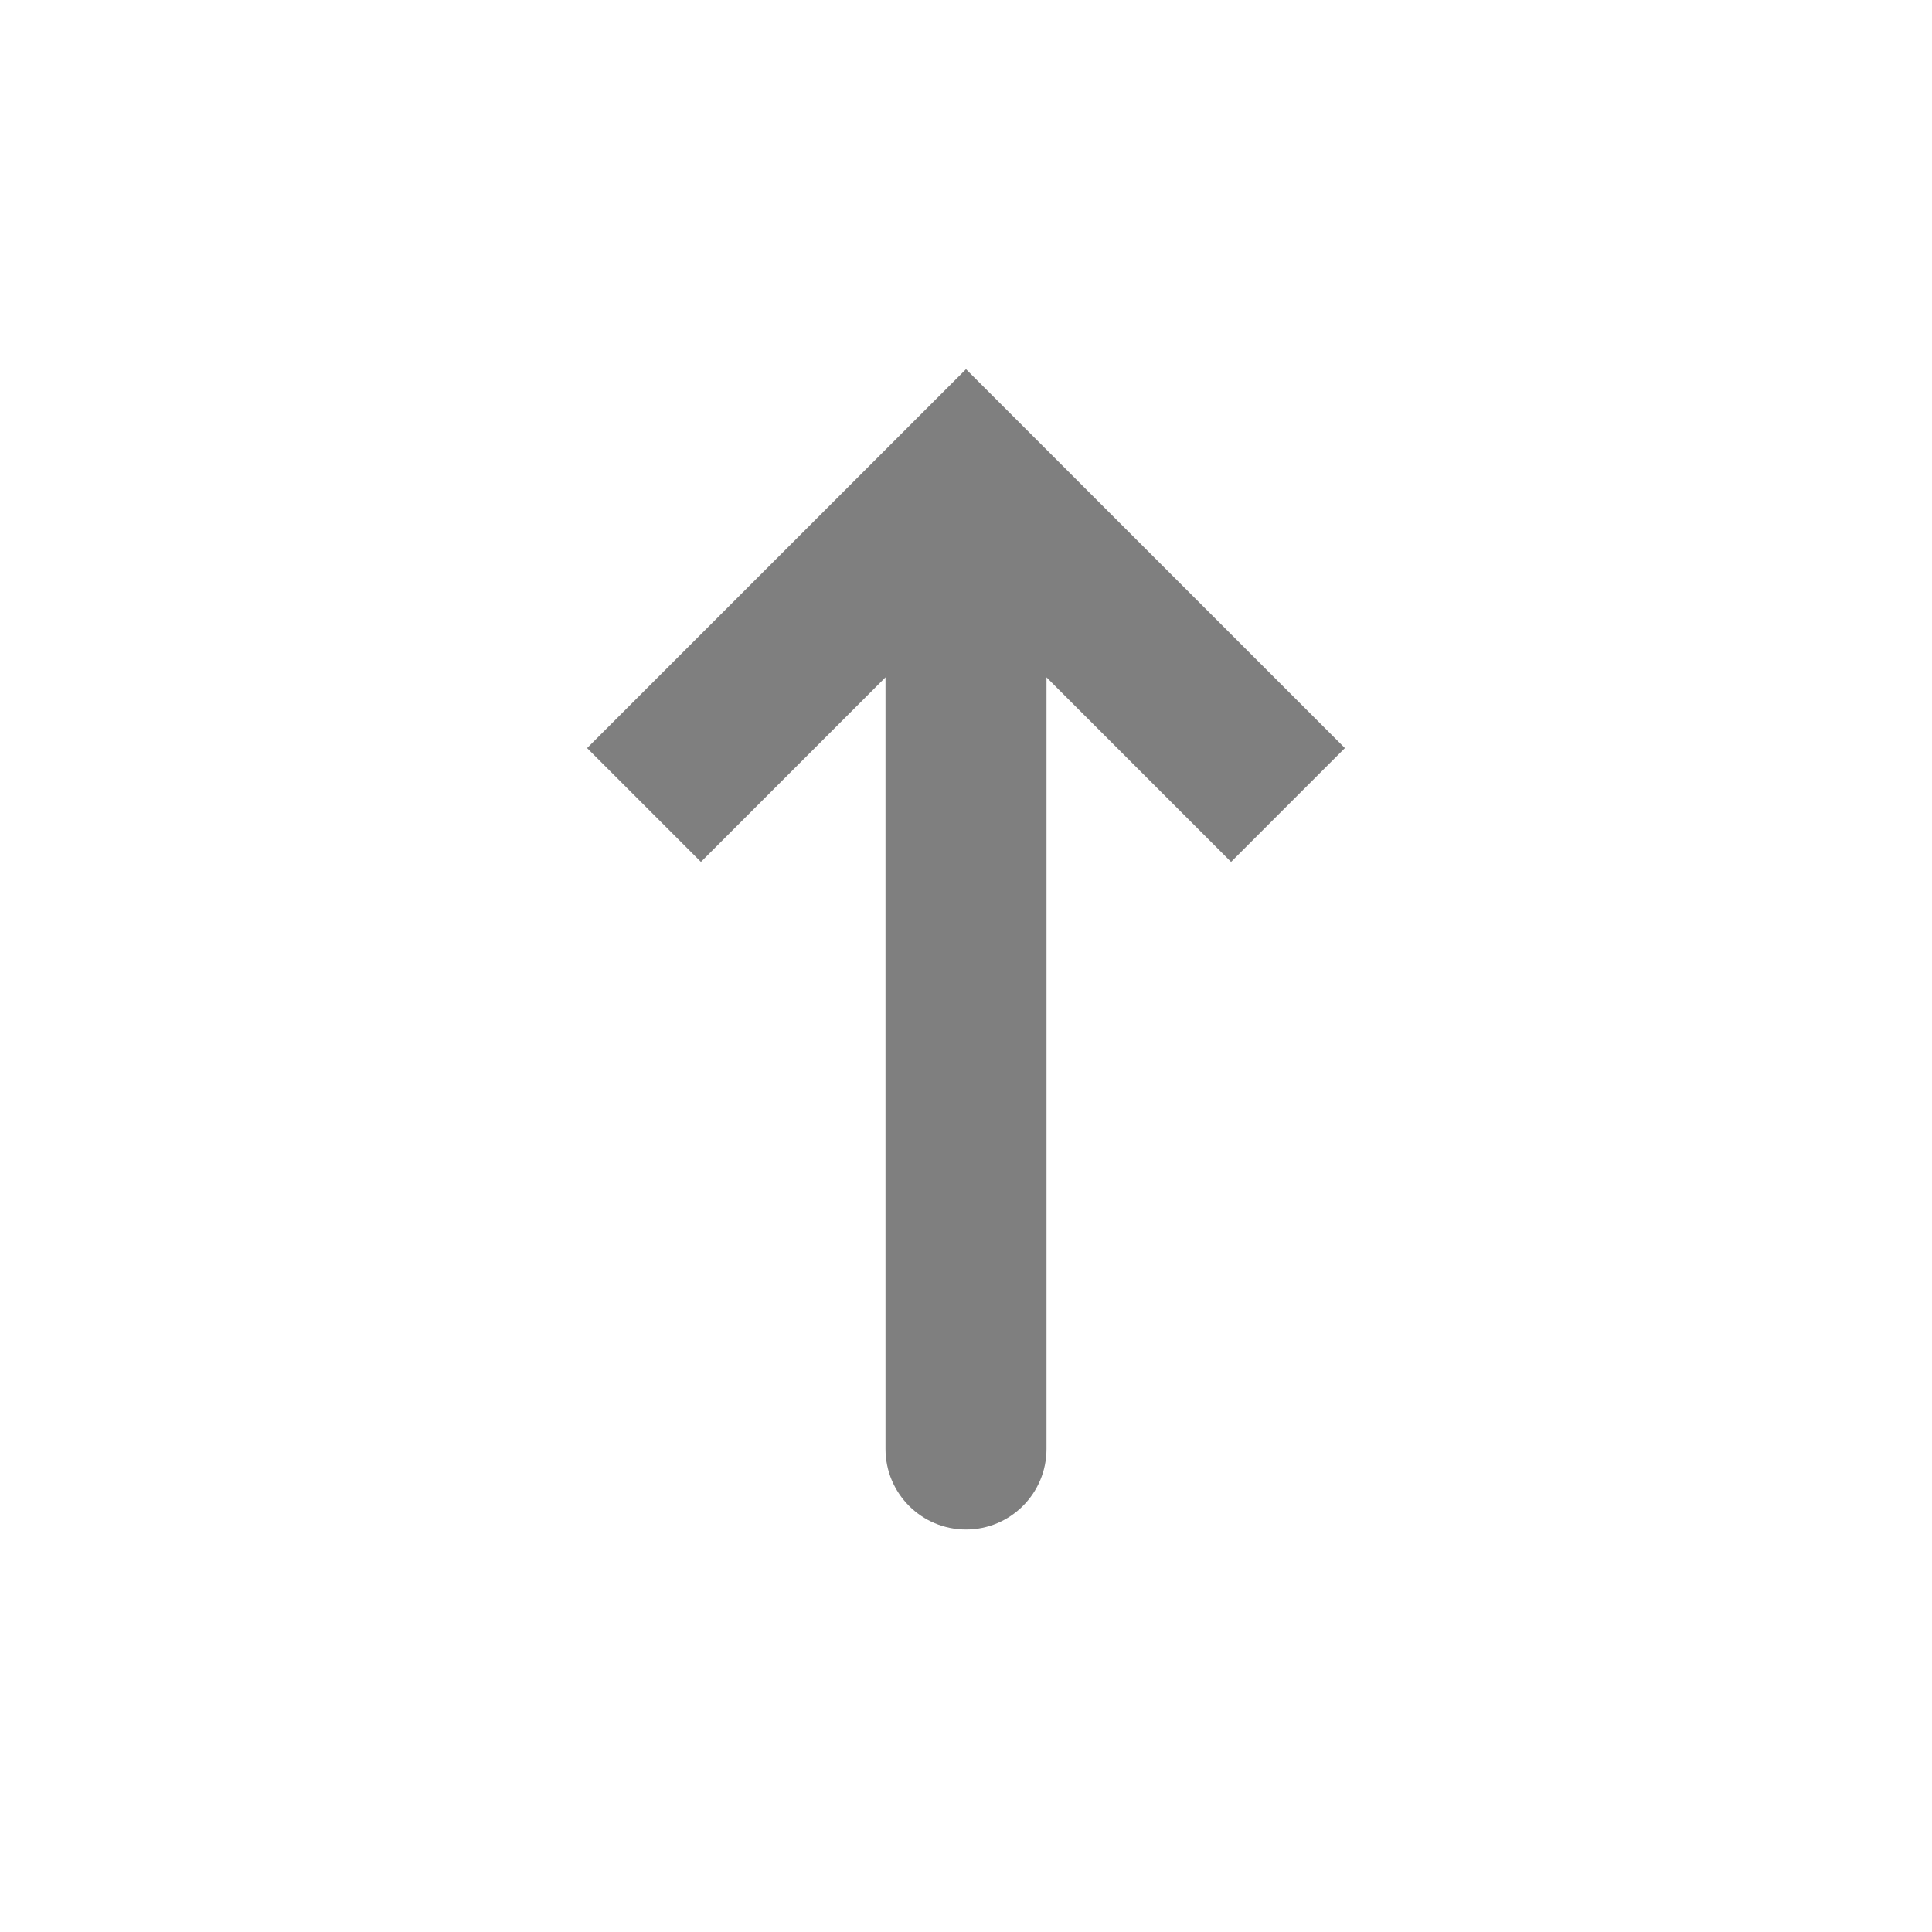
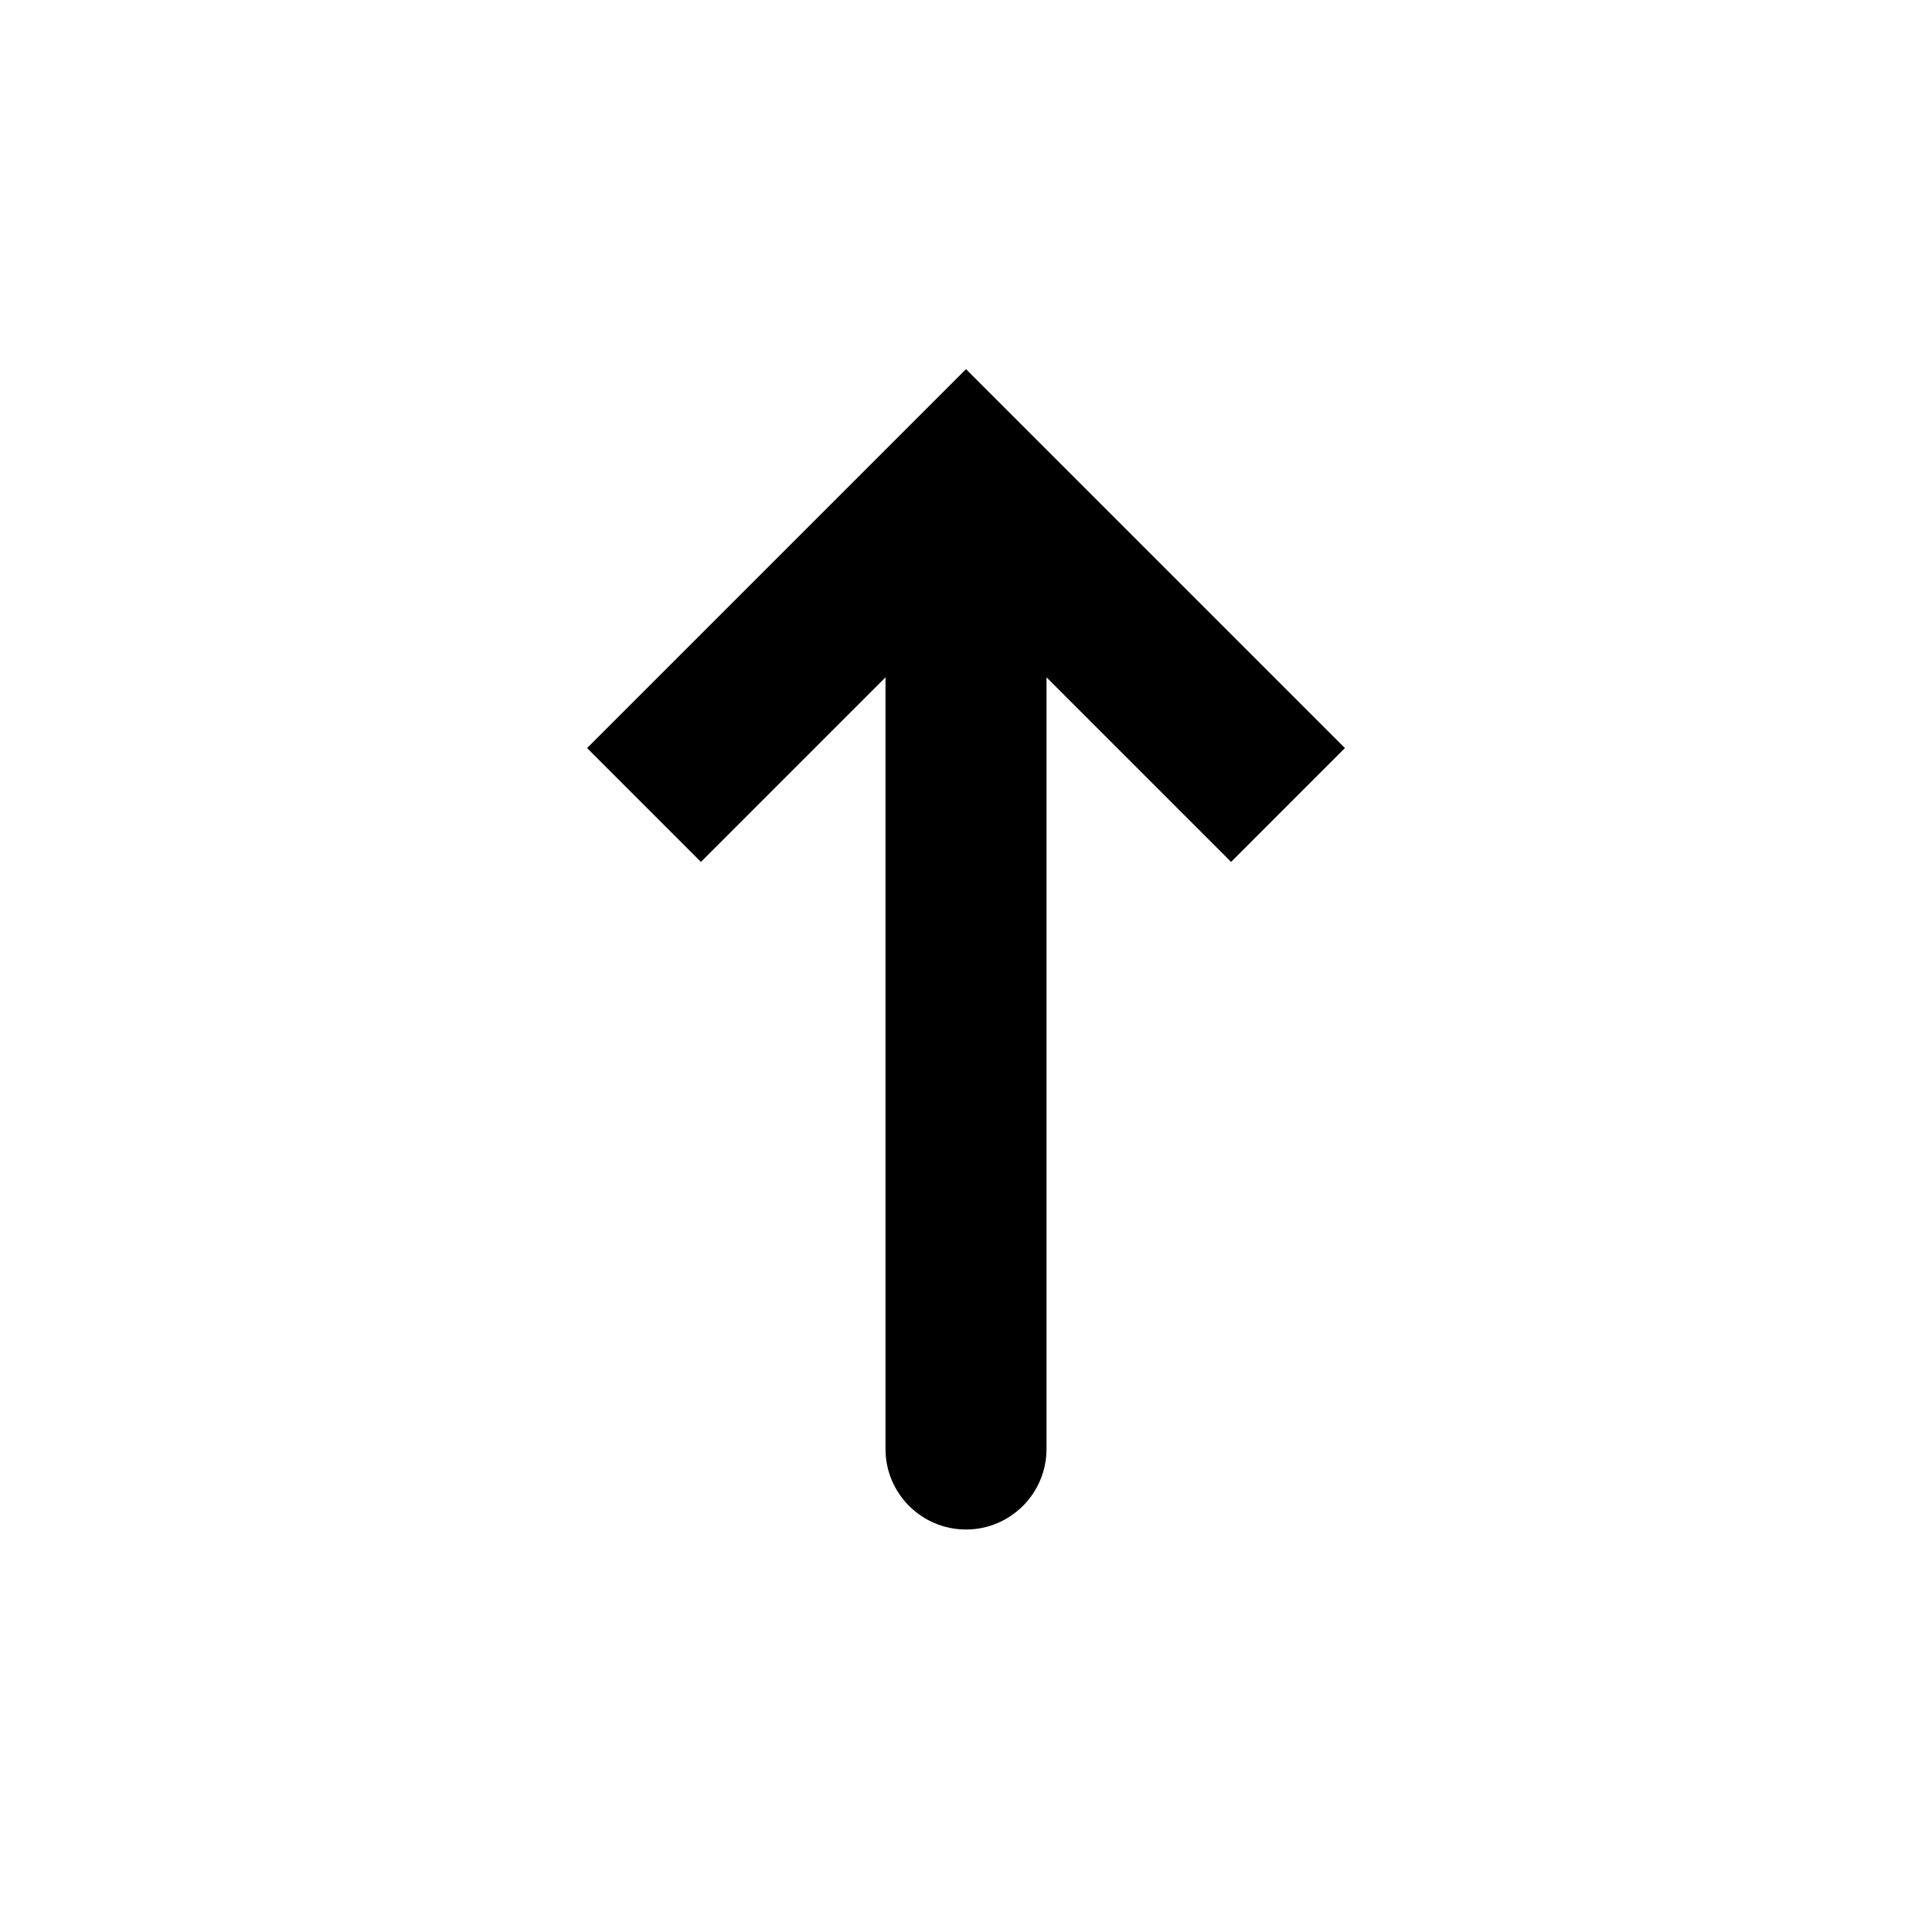
<svg xmlns="http://www.w3.org/2000/svg" width="24" height="24" viewBox="0 0 24 24" fill="none">
-   <path d="M12 6L12.707 5.293L12 4.586L11.293 5.293L12 6ZM11 18C11 18.552 11.448 19 12 19C12.552 19 13 18.552 13 18L11 18ZM16.707 9.293L12.707 5.293L11.293 6.707L15.293 10.707L16.707 9.293ZM11.293 5.293L7.293 9.293L8.707 10.707L12.707 6.707L11.293 5.293ZM11 6L11 18L13 18L13 6L11 6Z" fill="currentColor" fill-opacity="0.5" />
+   <path d="M12 6L12.707 5.293L12 4.586L11.293 5.293L12 6ZM11 18C11 18.552 11.448 19 12 19C12.552 19 13 18.552 13 18L11 18ZM16.707 9.293L12.707 5.293L11.293 6.707L15.293 10.707L16.707 9.293ZM11.293 5.293L7.293 9.293L8.707 10.707L12.707 6.707L11.293 5.293ZM11 6L11 18L13 18L13 6L11 6Z" fill="currentColor" />
</svg>
